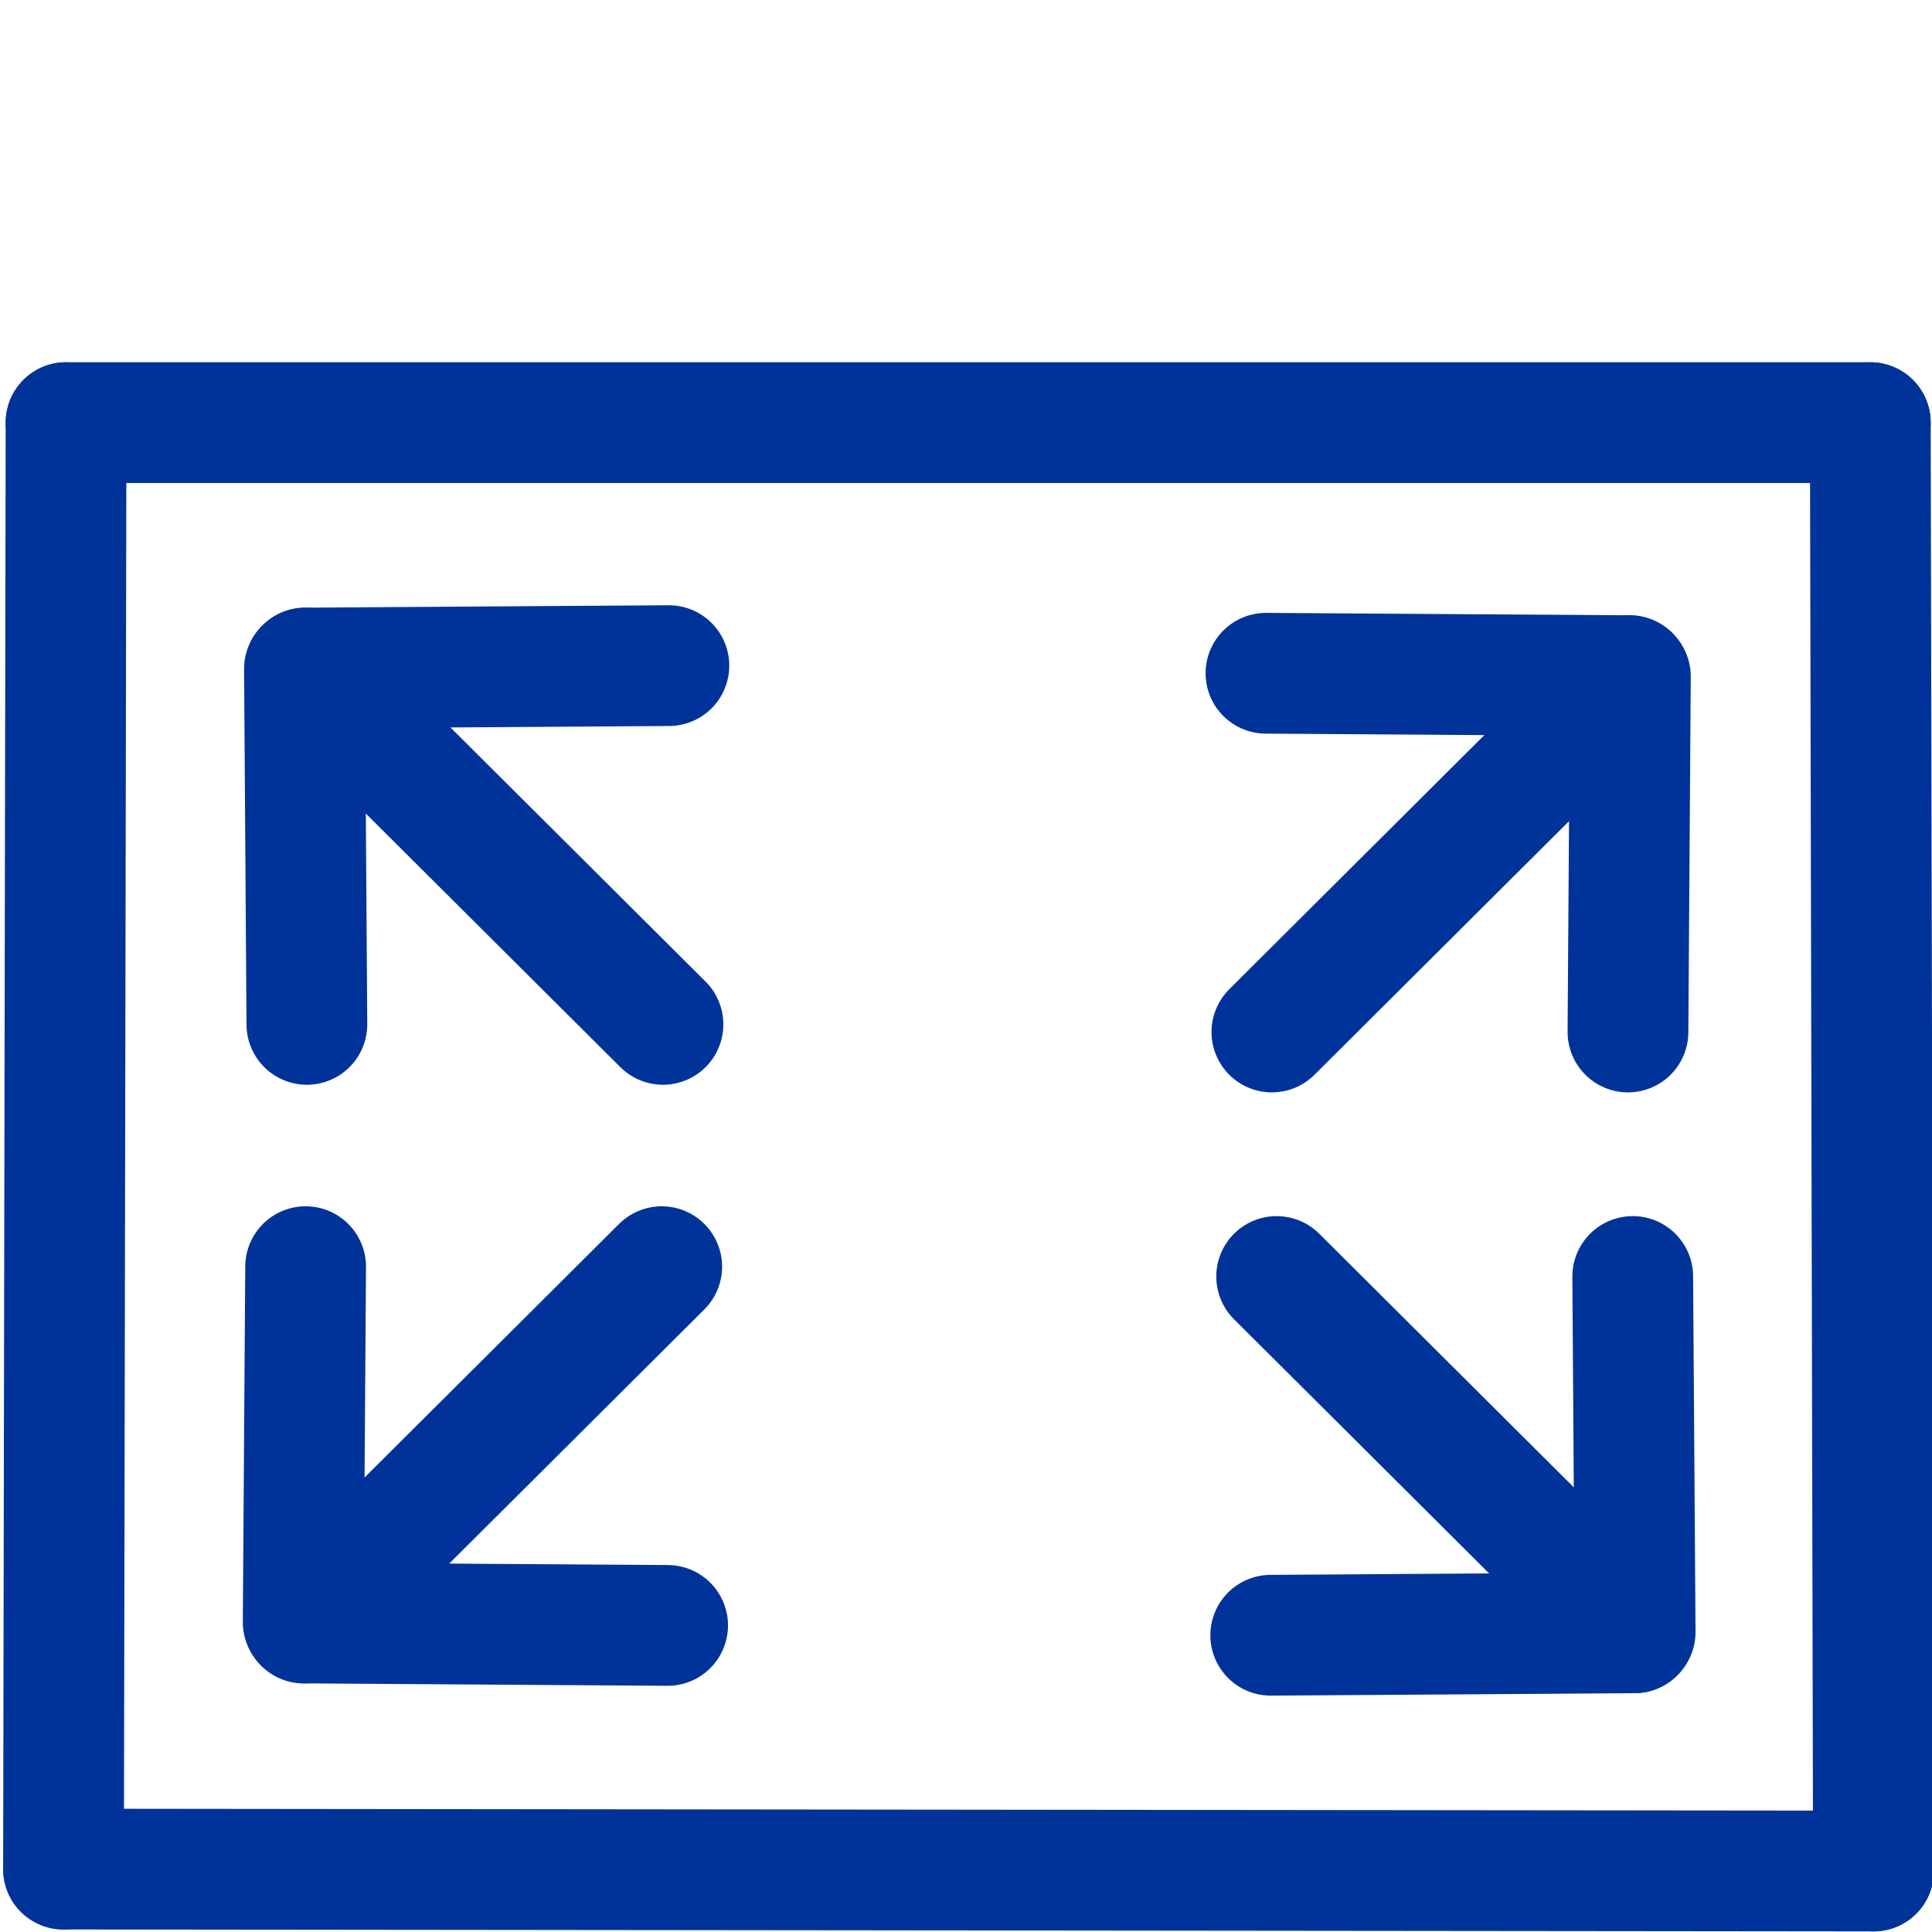
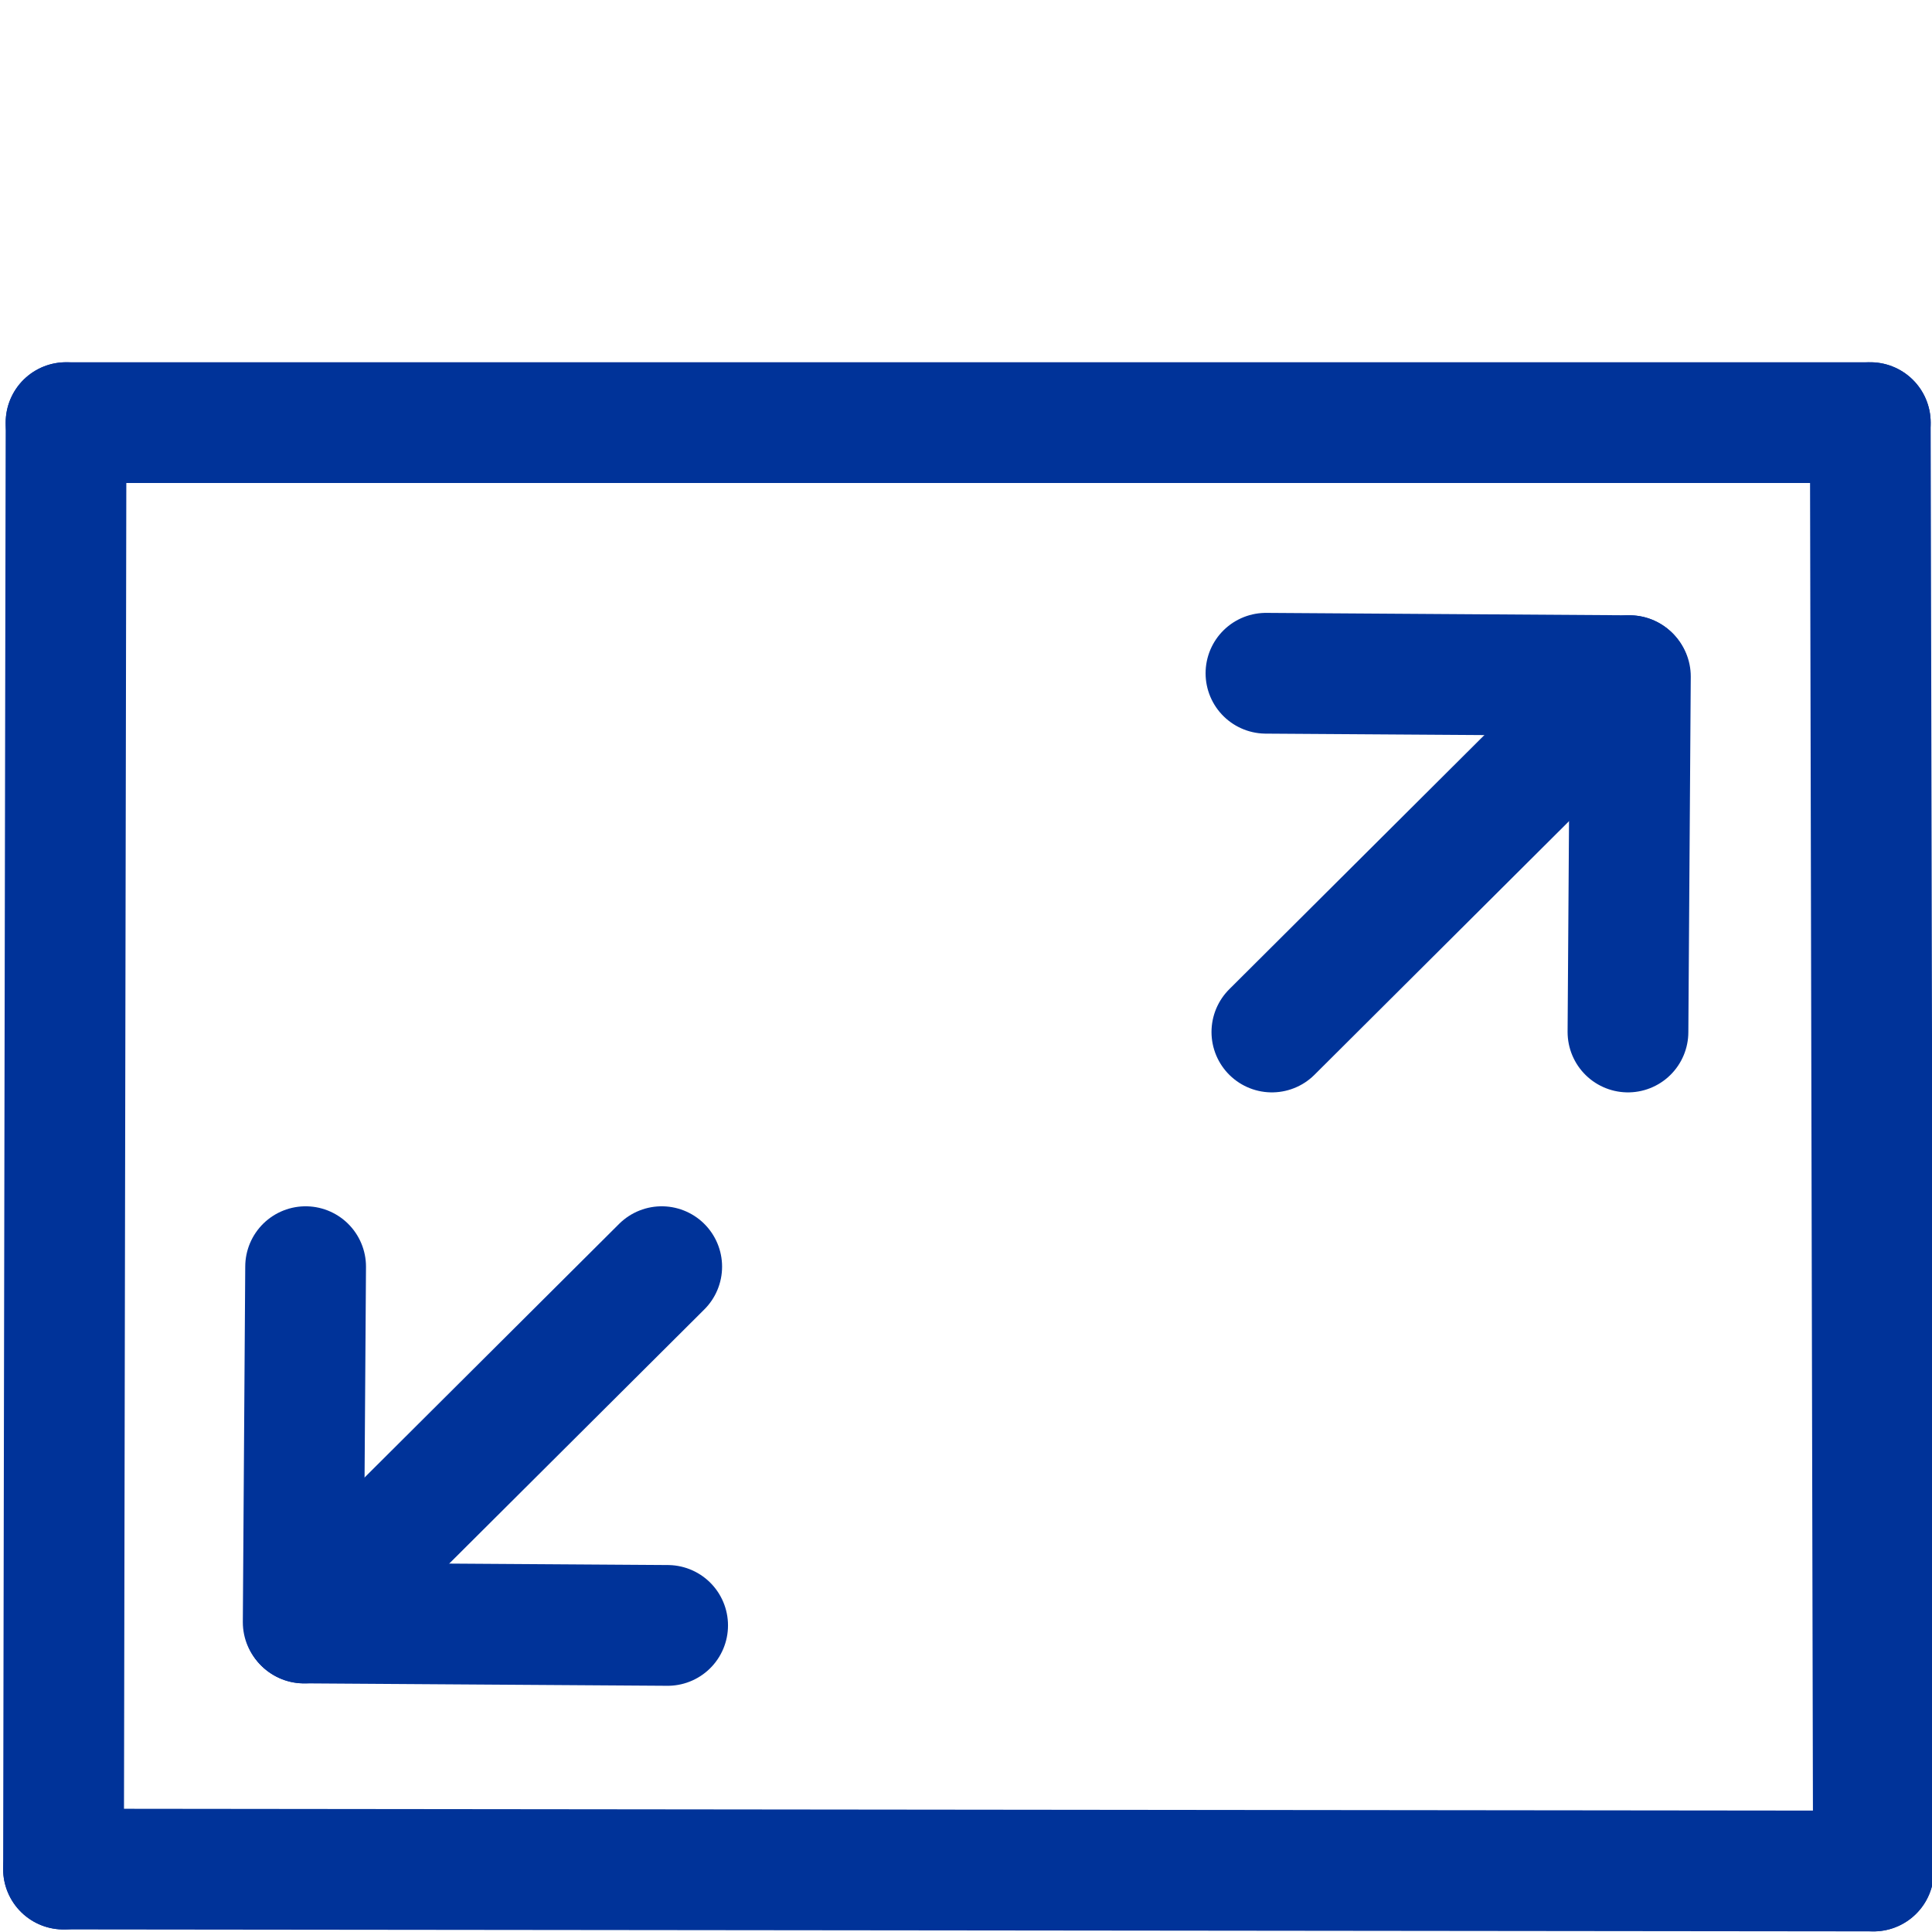
<svg xmlns="http://www.w3.org/2000/svg" width="16" height="16" id="svg3384" version="1.1" viewBox="0 0 16 16">
  <defs id="defs3386" />
  <g id="layer1" transform="translate(0,-16)">
    <g id="g6049">
      <path id="path5898" d="m 2.531,26.49 -0.02,2.944" style="fill:#003399;fill-rule:evenodd;stroke:#003399;stroke-width:1;stroke-linecap:round;stroke-linejoin:round;stroke-miterlimit:4;stroke-dasharray:none;stroke-opacity:1" />
      <path id="path5898-5" d="M 5.529,29.461 2.518,29.441" style="fill:#003399;fill-rule:evenodd;stroke:#003399;stroke-width:1;stroke-linecap:round;stroke-linejoin:round;stroke-miterlimit:4;stroke-dasharray:none;stroke-opacity:1" />
      <path id="path5945" d="M 5.48,26.49 2.518,29.441" style="fill:#003399;fill-rule:evenodd;stroke:#003399;stroke-width:1px;stroke-linecap:round;stroke-linejoin:round;stroke-opacity:1" />
    </g>
    <path style="fill:none;fill-rule:evenodd;stroke:#003399;stroke-width:1px;stroke-linecap:round;stroke-linejoin:miter;stroke-opacity:1" d="M 0.547,19.5 0.526,31.479" id="path5955" />
    <path style="fill:#003399;fill-rule:evenodd;stroke:#003399;stroke-width:1px;stroke-linecap:round;stroke-linejoin:round;stroke-opacity:1" d="M 15.516,31.495 0.526,31.479" id="path5955-9-5" />
    <path style="fill:none;fill-rule:evenodd;stroke:#003399;stroke-width:1px;stroke-linecap:round;stroke-linejoin:round;stroke-opacity:1" d="m 15.489,19.5 -14.942,1e-6" id="path5955-9-5-1" />
    <path style="fill:none;fill-rule:evenodd;stroke:#003399;stroke-width:1px;stroke-linecap:round;stroke-linejoin:miter;stroke-opacity:1" d="m 15.489,19.5 0.026,11.995" id="path5955-7" />
-     <g transform="matrix(1,0,0,-1,0.01039462,50.97346)" id="g6049-1">
-       <path id="path5898-7" d="m 2.531,26.49 -0.02,2.944" style="fill:#003399;fill-rule:evenodd;stroke:#003399;stroke-width:1;stroke-linecap:round;stroke-linejoin:round;stroke-miterlimit:4;stroke-dasharray:none;stroke-opacity:1" />
-       <path id="path5898-5-6" d="M 5.529,29.461 2.518,29.441" style="fill:#003399;fill-rule:evenodd;stroke:#003399;stroke-width:1;stroke-linecap:round;stroke-linejoin:round;stroke-miterlimit:4;stroke-dasharray:none;stroke-opacity:1" />
-       <path id="path5945-8" d="M 5.48,26.49 2.518,29.441" style="fill:#003399;fill-rule:evenodd;stroke:#003399;stroke-width:1px;stroke-linecap:round;stroke-linejoin:round;stroke-opacity:1" />
-     </g>
    <g transform="matrix(-1,0,0,-1,16.01314,51.0366)" id="g6049-1-9">
      <path id="path5898-7-6" d="m 2.531,26.49 -0.02,2.944" style="fill:#003399;fill-rule:evenodd;stroke:#003399;stroke-width:1;stroke-linecap:round;stroke-linejoin:round;stroke-miterlimit:4;stroke-dasharray:none;stroke-opacity:1" />
      <path id="path5898-5-6-8" d="M 5.529,29.461 2.518,29.441" style="fill:#003399;fill-rule:evenodd;stroke:#003399;stroke-width:1;stroke-linecap:round;stroke-linejoin:round;stroke-miterlimit:4;stroke-dasharray:none;stroke-opacity:1" />
      <path id="path5945-8-5" d="M 5.48,26.49 2.518,29.441" style="fill:#003399;fill-rule:evenodd;stroke:#003399;stroke-width:1px;stroke-linecap:round;stroke-linejoin:round;stroke-opacity:1" />
    </g>
-     <g transform="matrix(-1,0,0,1,16.05261,0.0814238)" id="g6049-1-9-0">
-       <path id="path5898-7-6-3" d="m 2.531,26.49 -0.02,2.944" style="fill:#003399;fill-rule:evenodd;stroke:#003399;stroke-width:1;stroke-linecap:round;stroke-linejoin:round;stroke-miterlimit:4;stroke-dasharray:none;stroke-opacity:1" />
-       <path id="path5898-5-6-8-6" d="M 5.529,29.461 2.518,29.441" style="fill:#003399;fill-rule:evenodd;stroke:#003399;stroke-width:1;stroke-linecap:round;stroke-linejoin:round;stroke-miterlimit:4;stroke-dasharray:none;stroke-opacity:1" />
-       <path id="path5945-8-5-5" d="M 5.48,26.49 2.518,29.441" style="fill:#003399;fill-rule:evenodd;stroke:#003399;stroke-width:1px;stroke-linecap:round;stroke-linejoin:round;stroke-opacity:1" />
-     </g>
  </g>
</svg>
